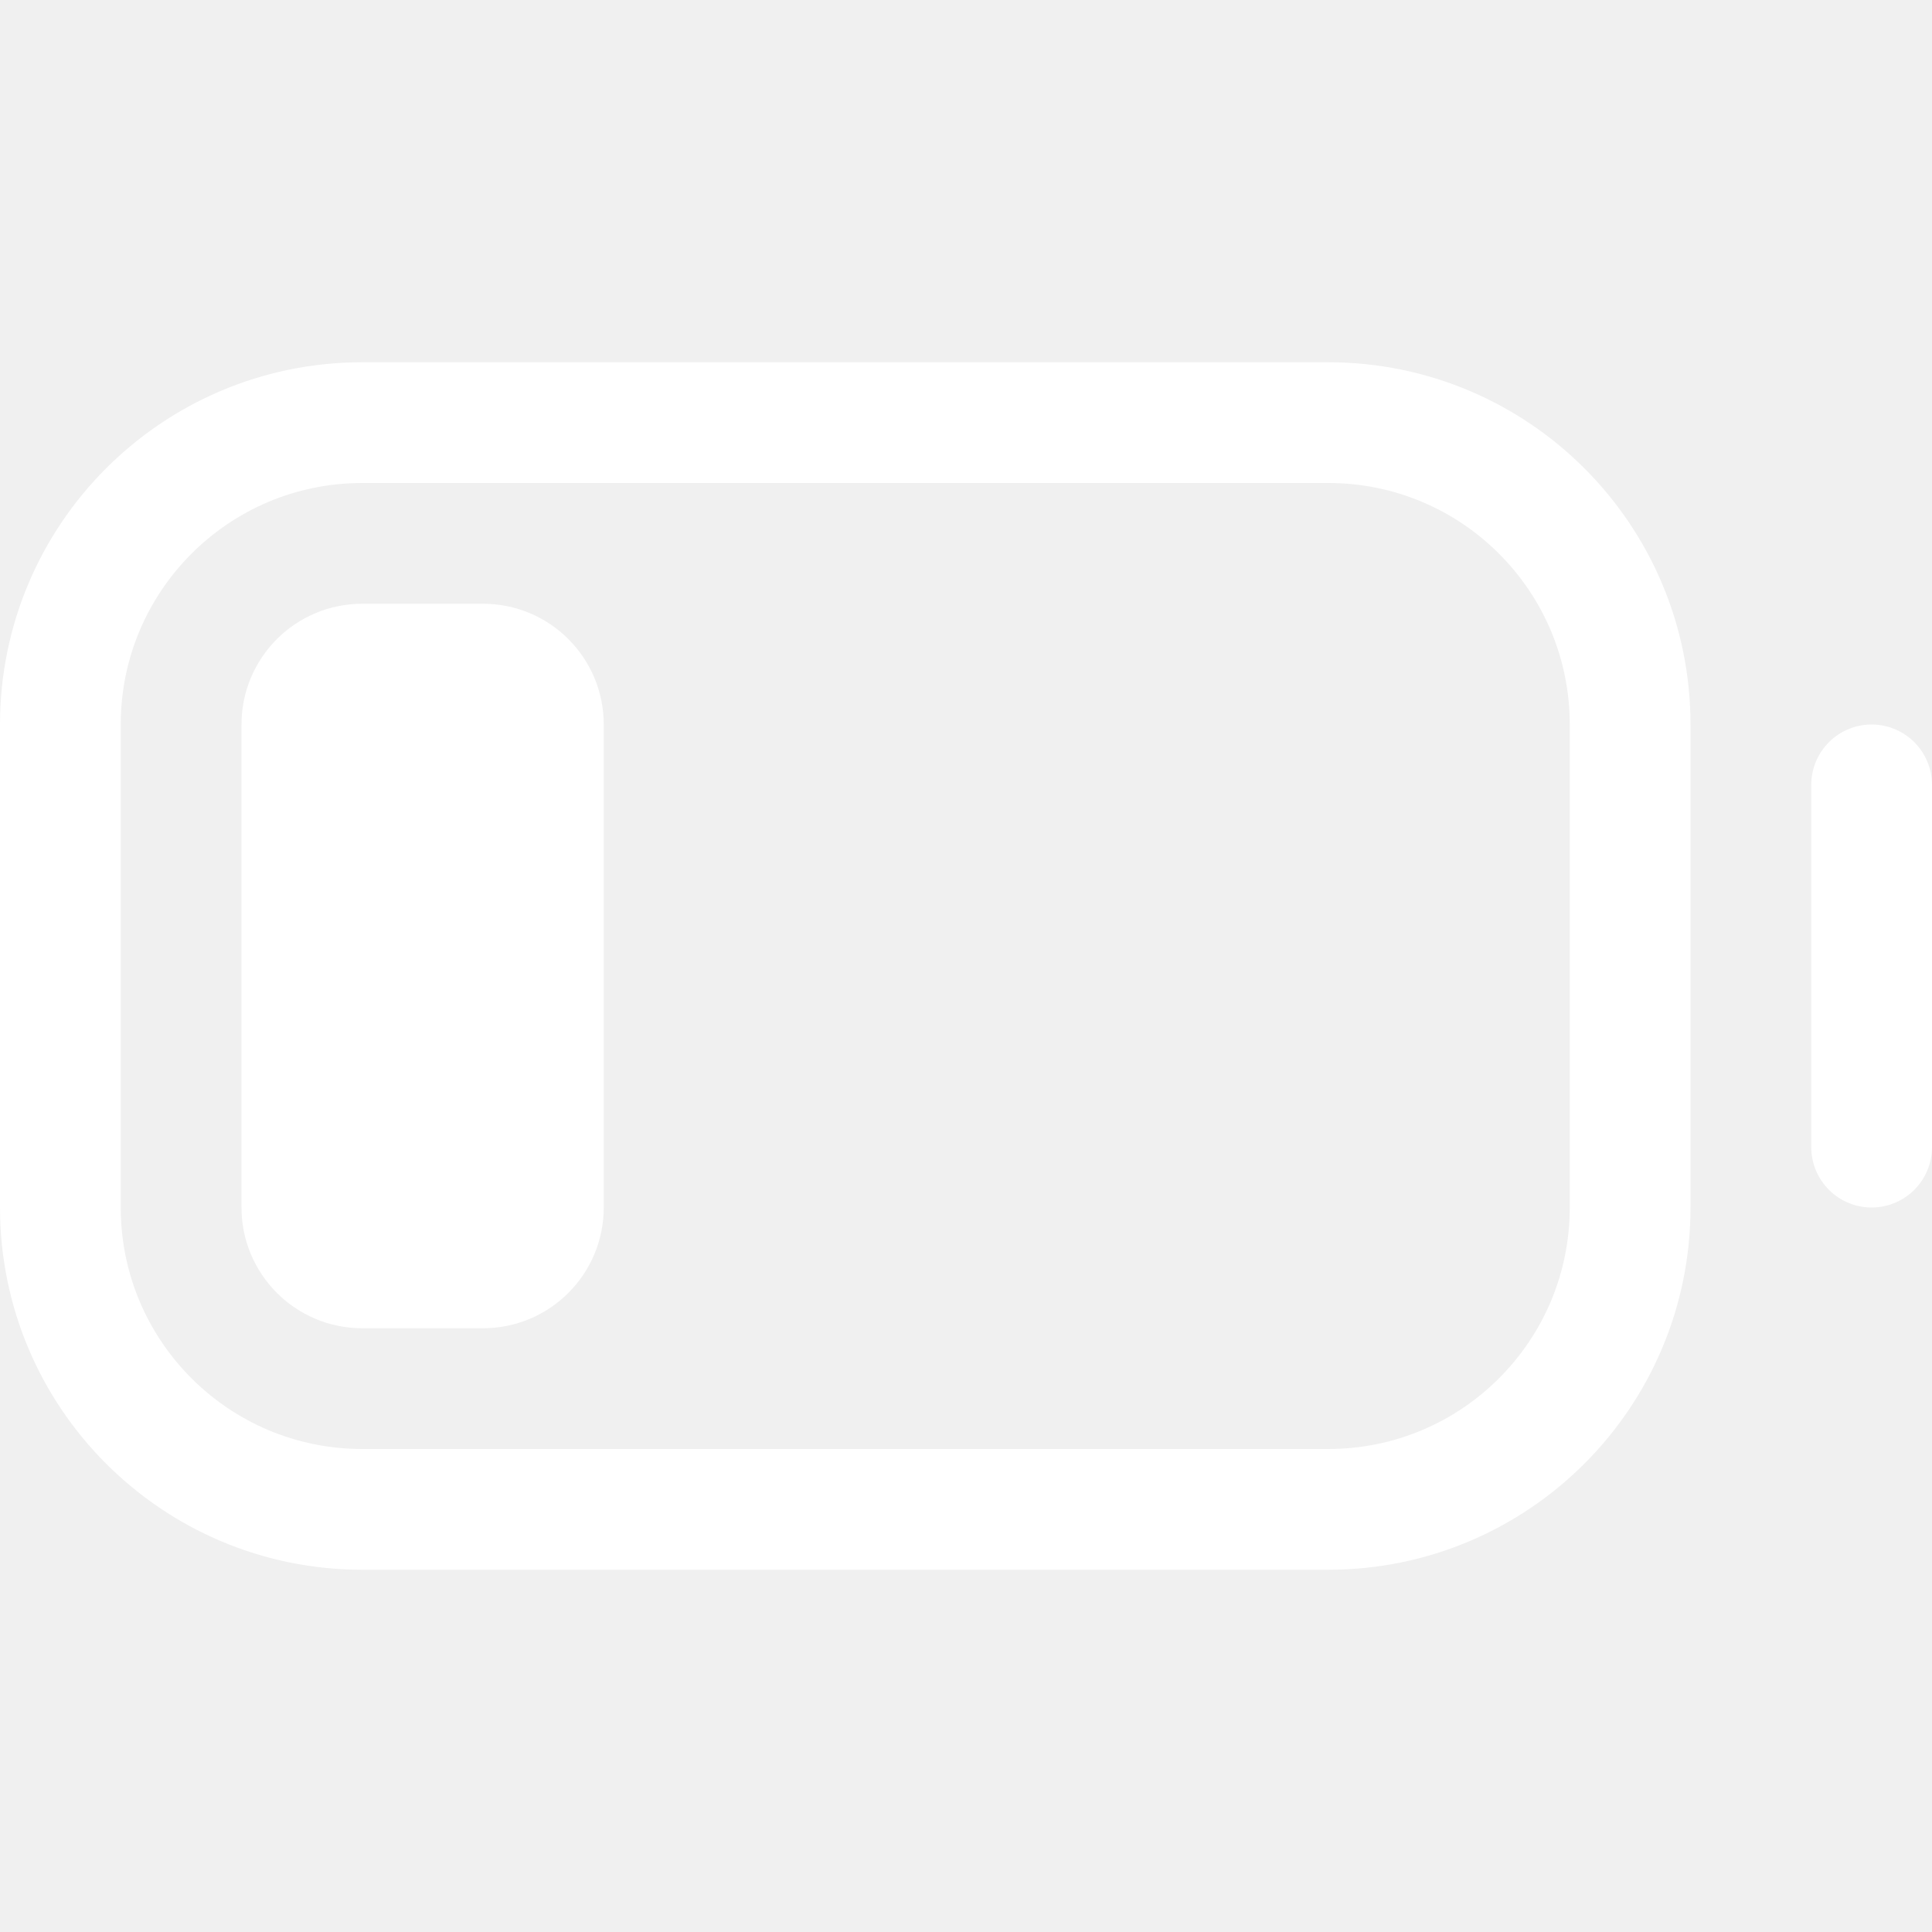
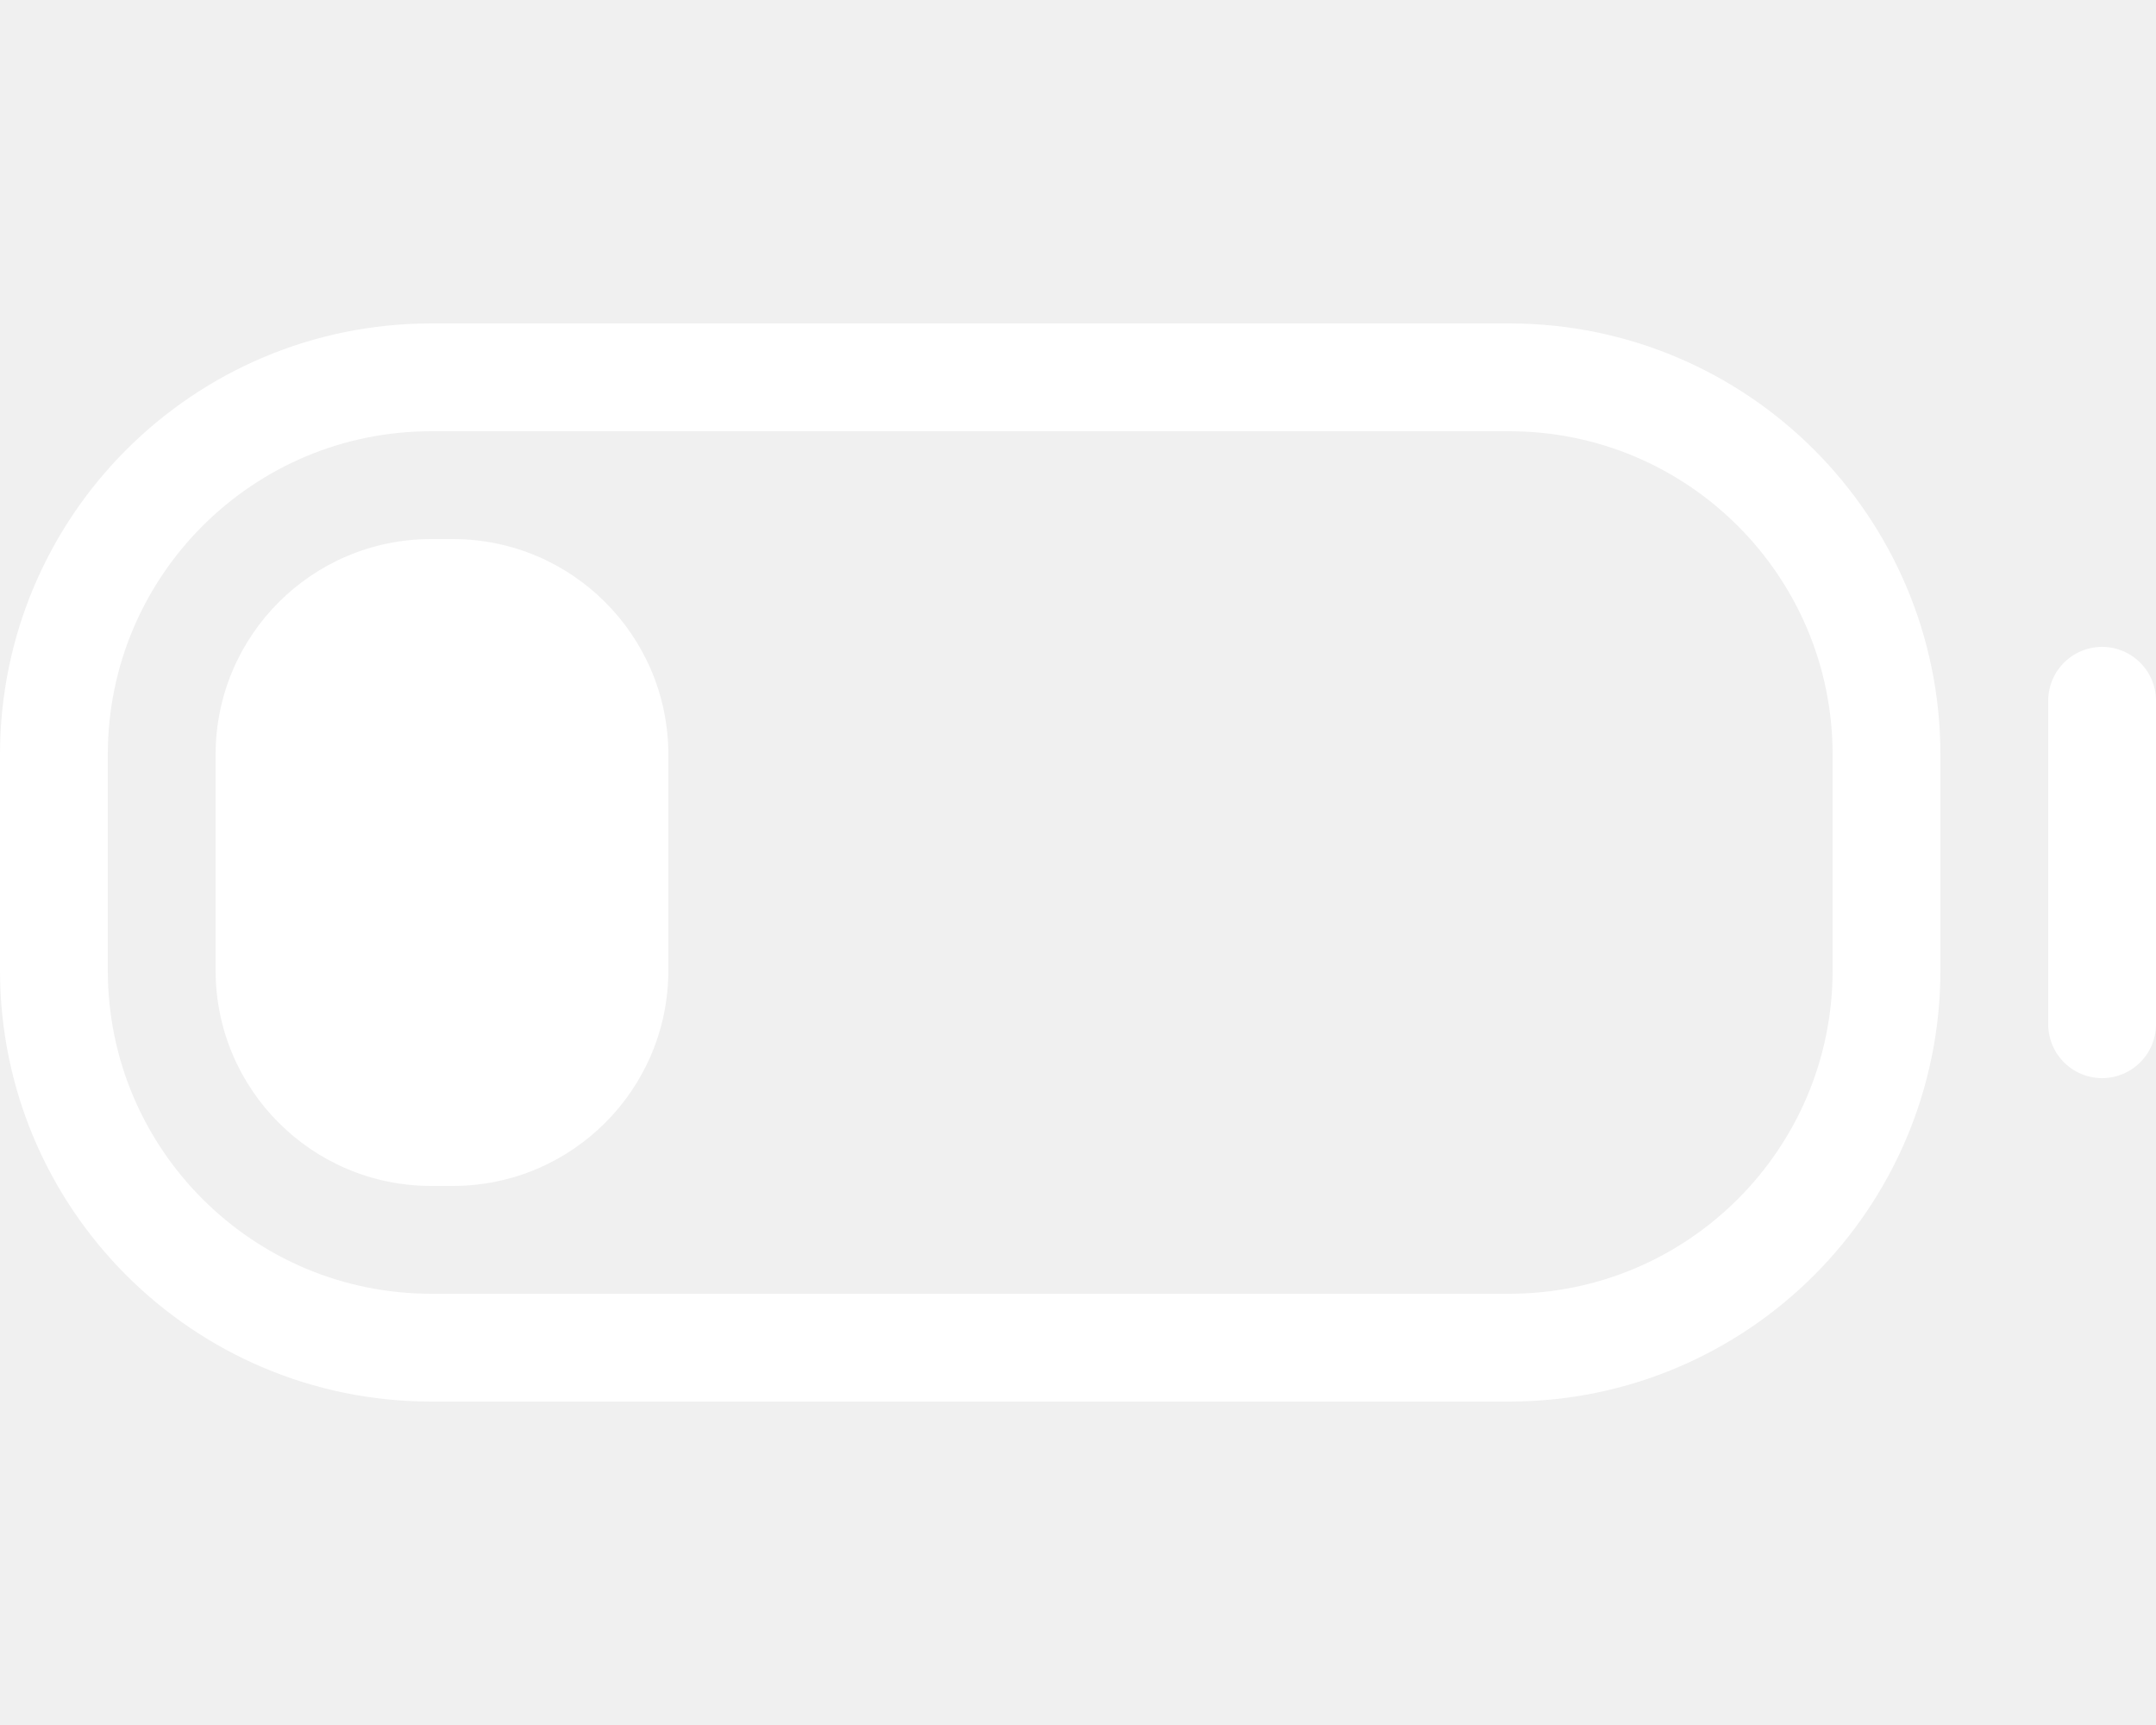
- <svg xmlns="http://www.w3.org/2000/svg" width="16" height="16" viewBox="0 0 16 16" fill="none">
-   <path d="M15.5 6.5V9.5M3 12.5H11C12.381 12.5 13.5 11.381 13.5 10V6C13.5 4.619 12.381 3.5 11 3.5H3C1.619 3.5 0.5 4.619 0.5 6V10C0.5 11.381 1.619 12.5 3 12.5Z" stroke="white" stroke-linecap="round" stroke-linejoin="round" />
-   <rect x="2" y="5" width="3" height="6" rx="1" fill="white" />
+ <svg xmlns="http://www.w3.org/2000/svg" width="20" height="16" viewBox="0 0 20 16" fill="none">
+   <rect x="2" y="5" width="4.2" height="6" rx="2" fill="white" />
+   <path d="M19.5 6.5V9.5M4 12.5H14C15.933 12.5 17.5 10.933 17.5 9V7C17.5 5.067 15.933 3.5 14 3.5H4C2.067 3.5 0.5 5.067 0.5 7V9C0.5 10.933 2.067 12.5 4 12.5Z" stroke="white" stroke-linecap="round" stroke-linejoin="round" />
</svg>
